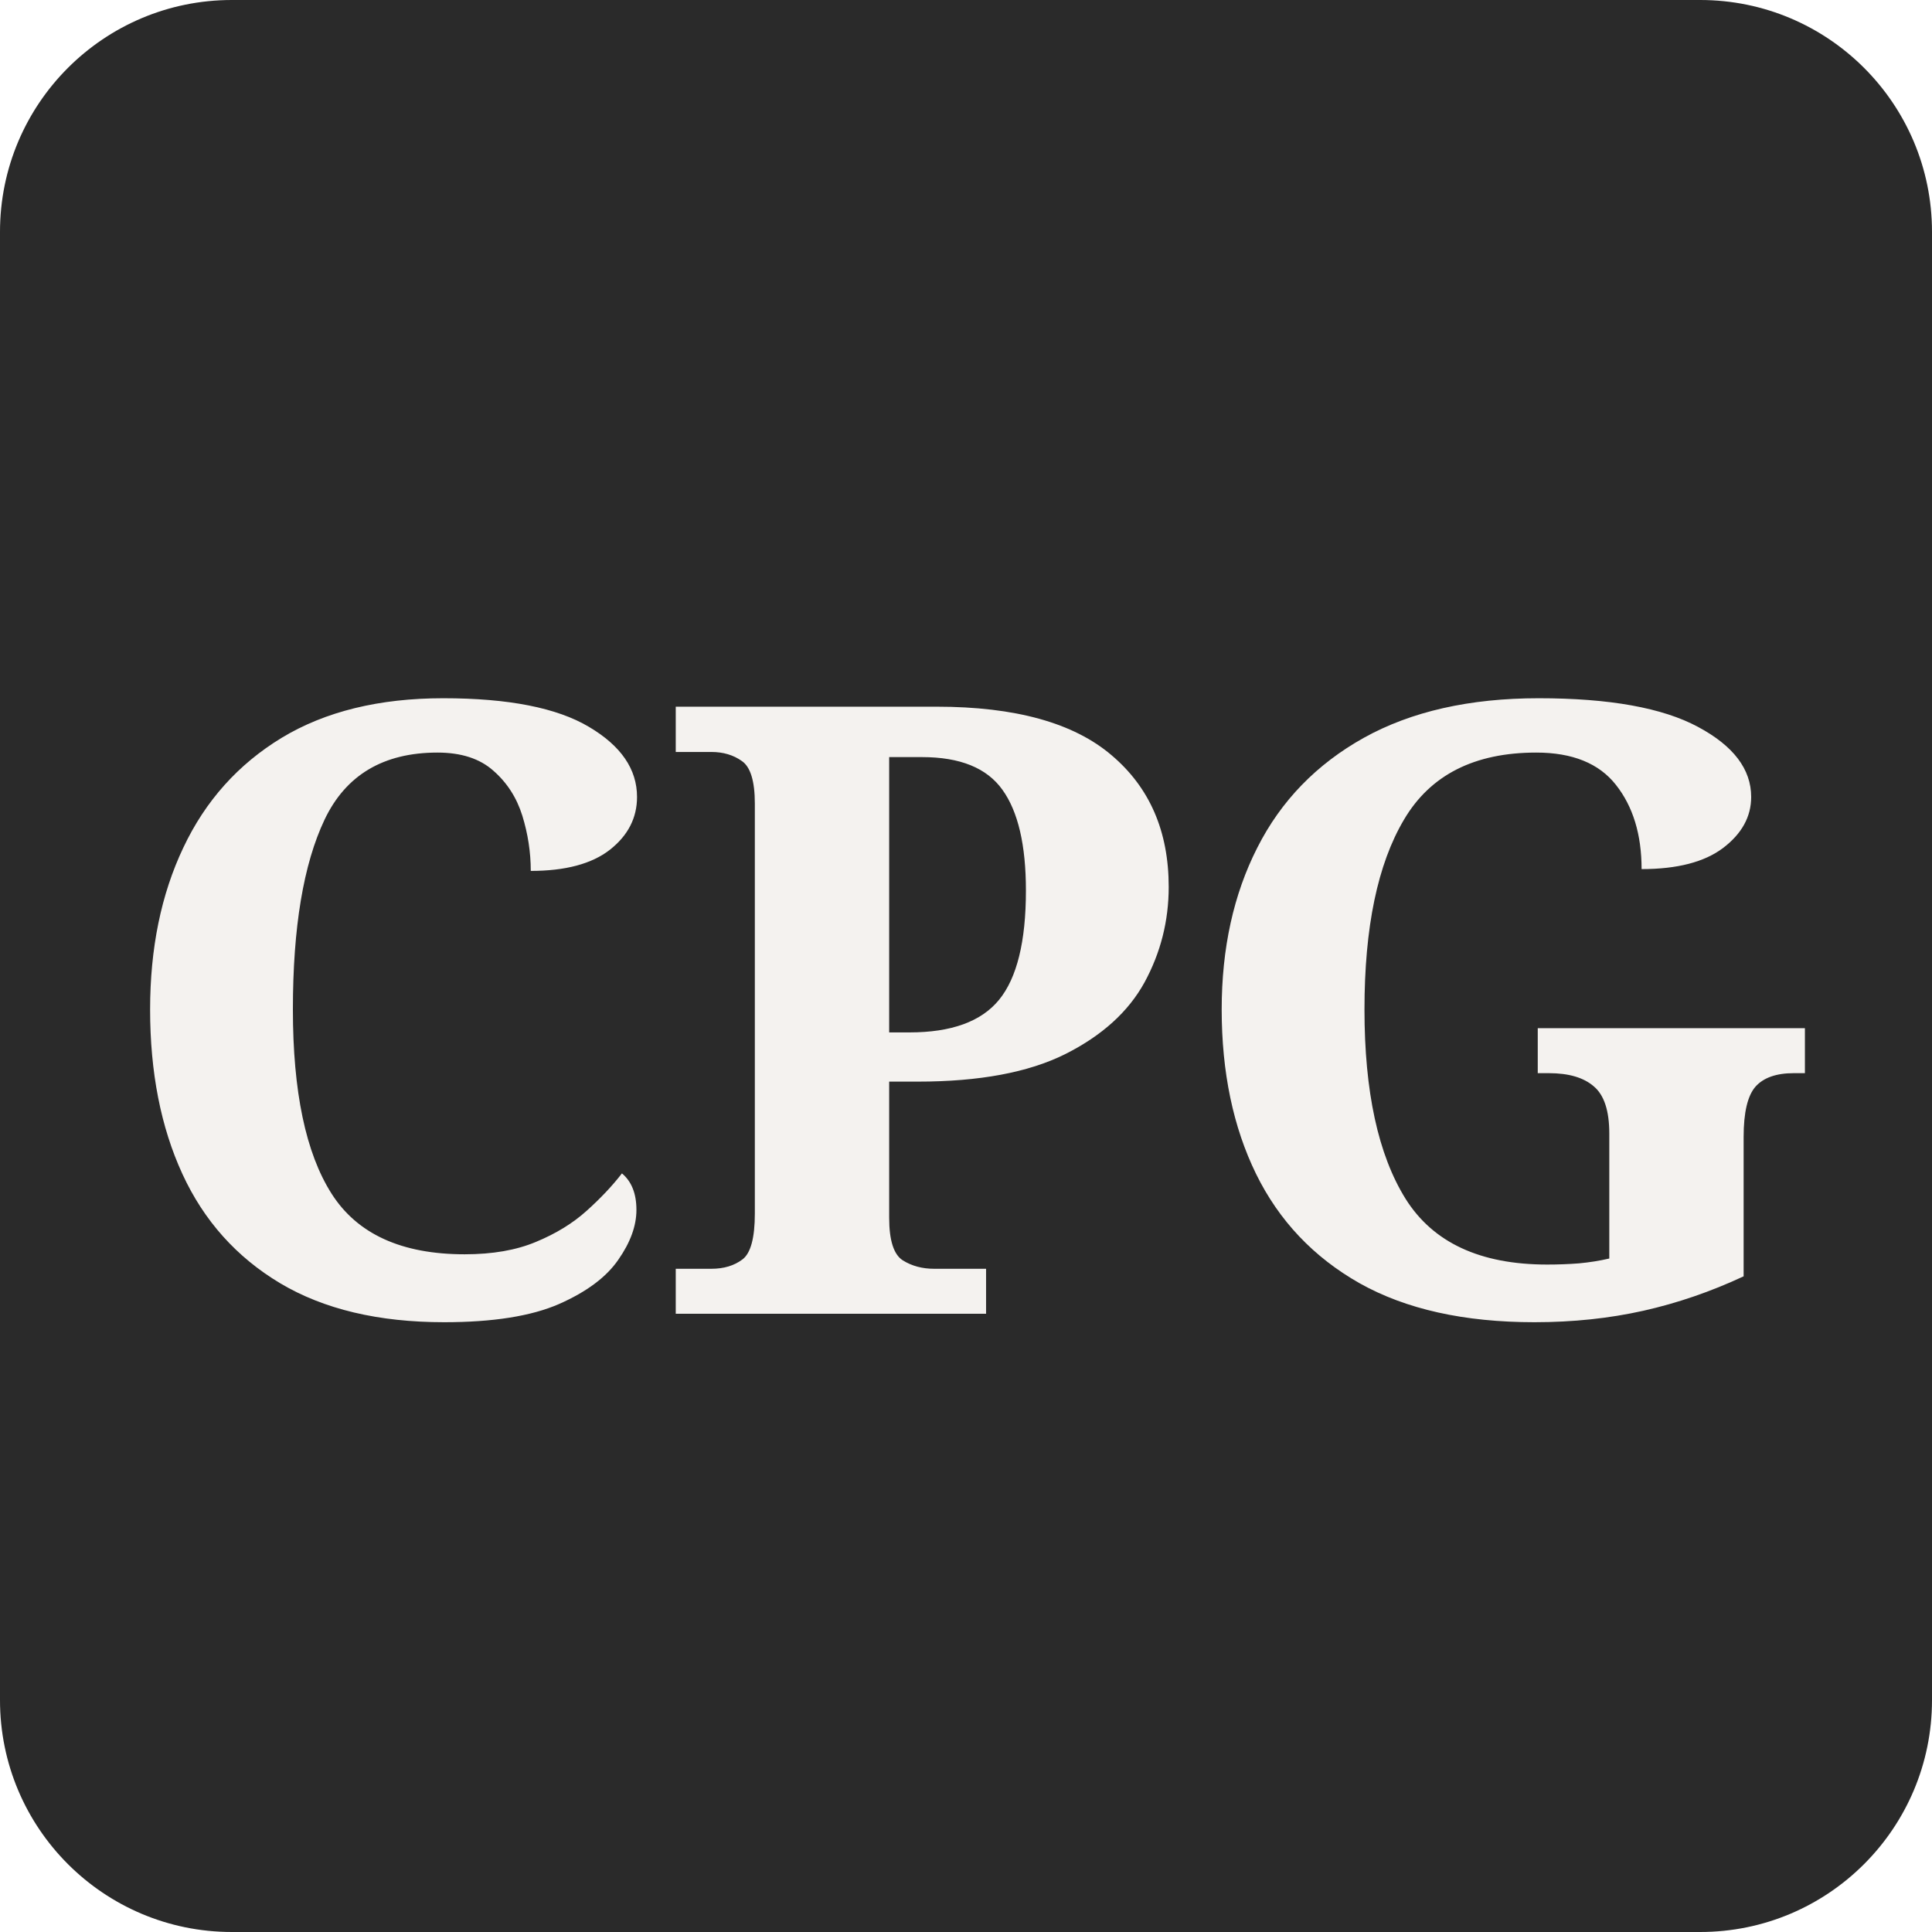
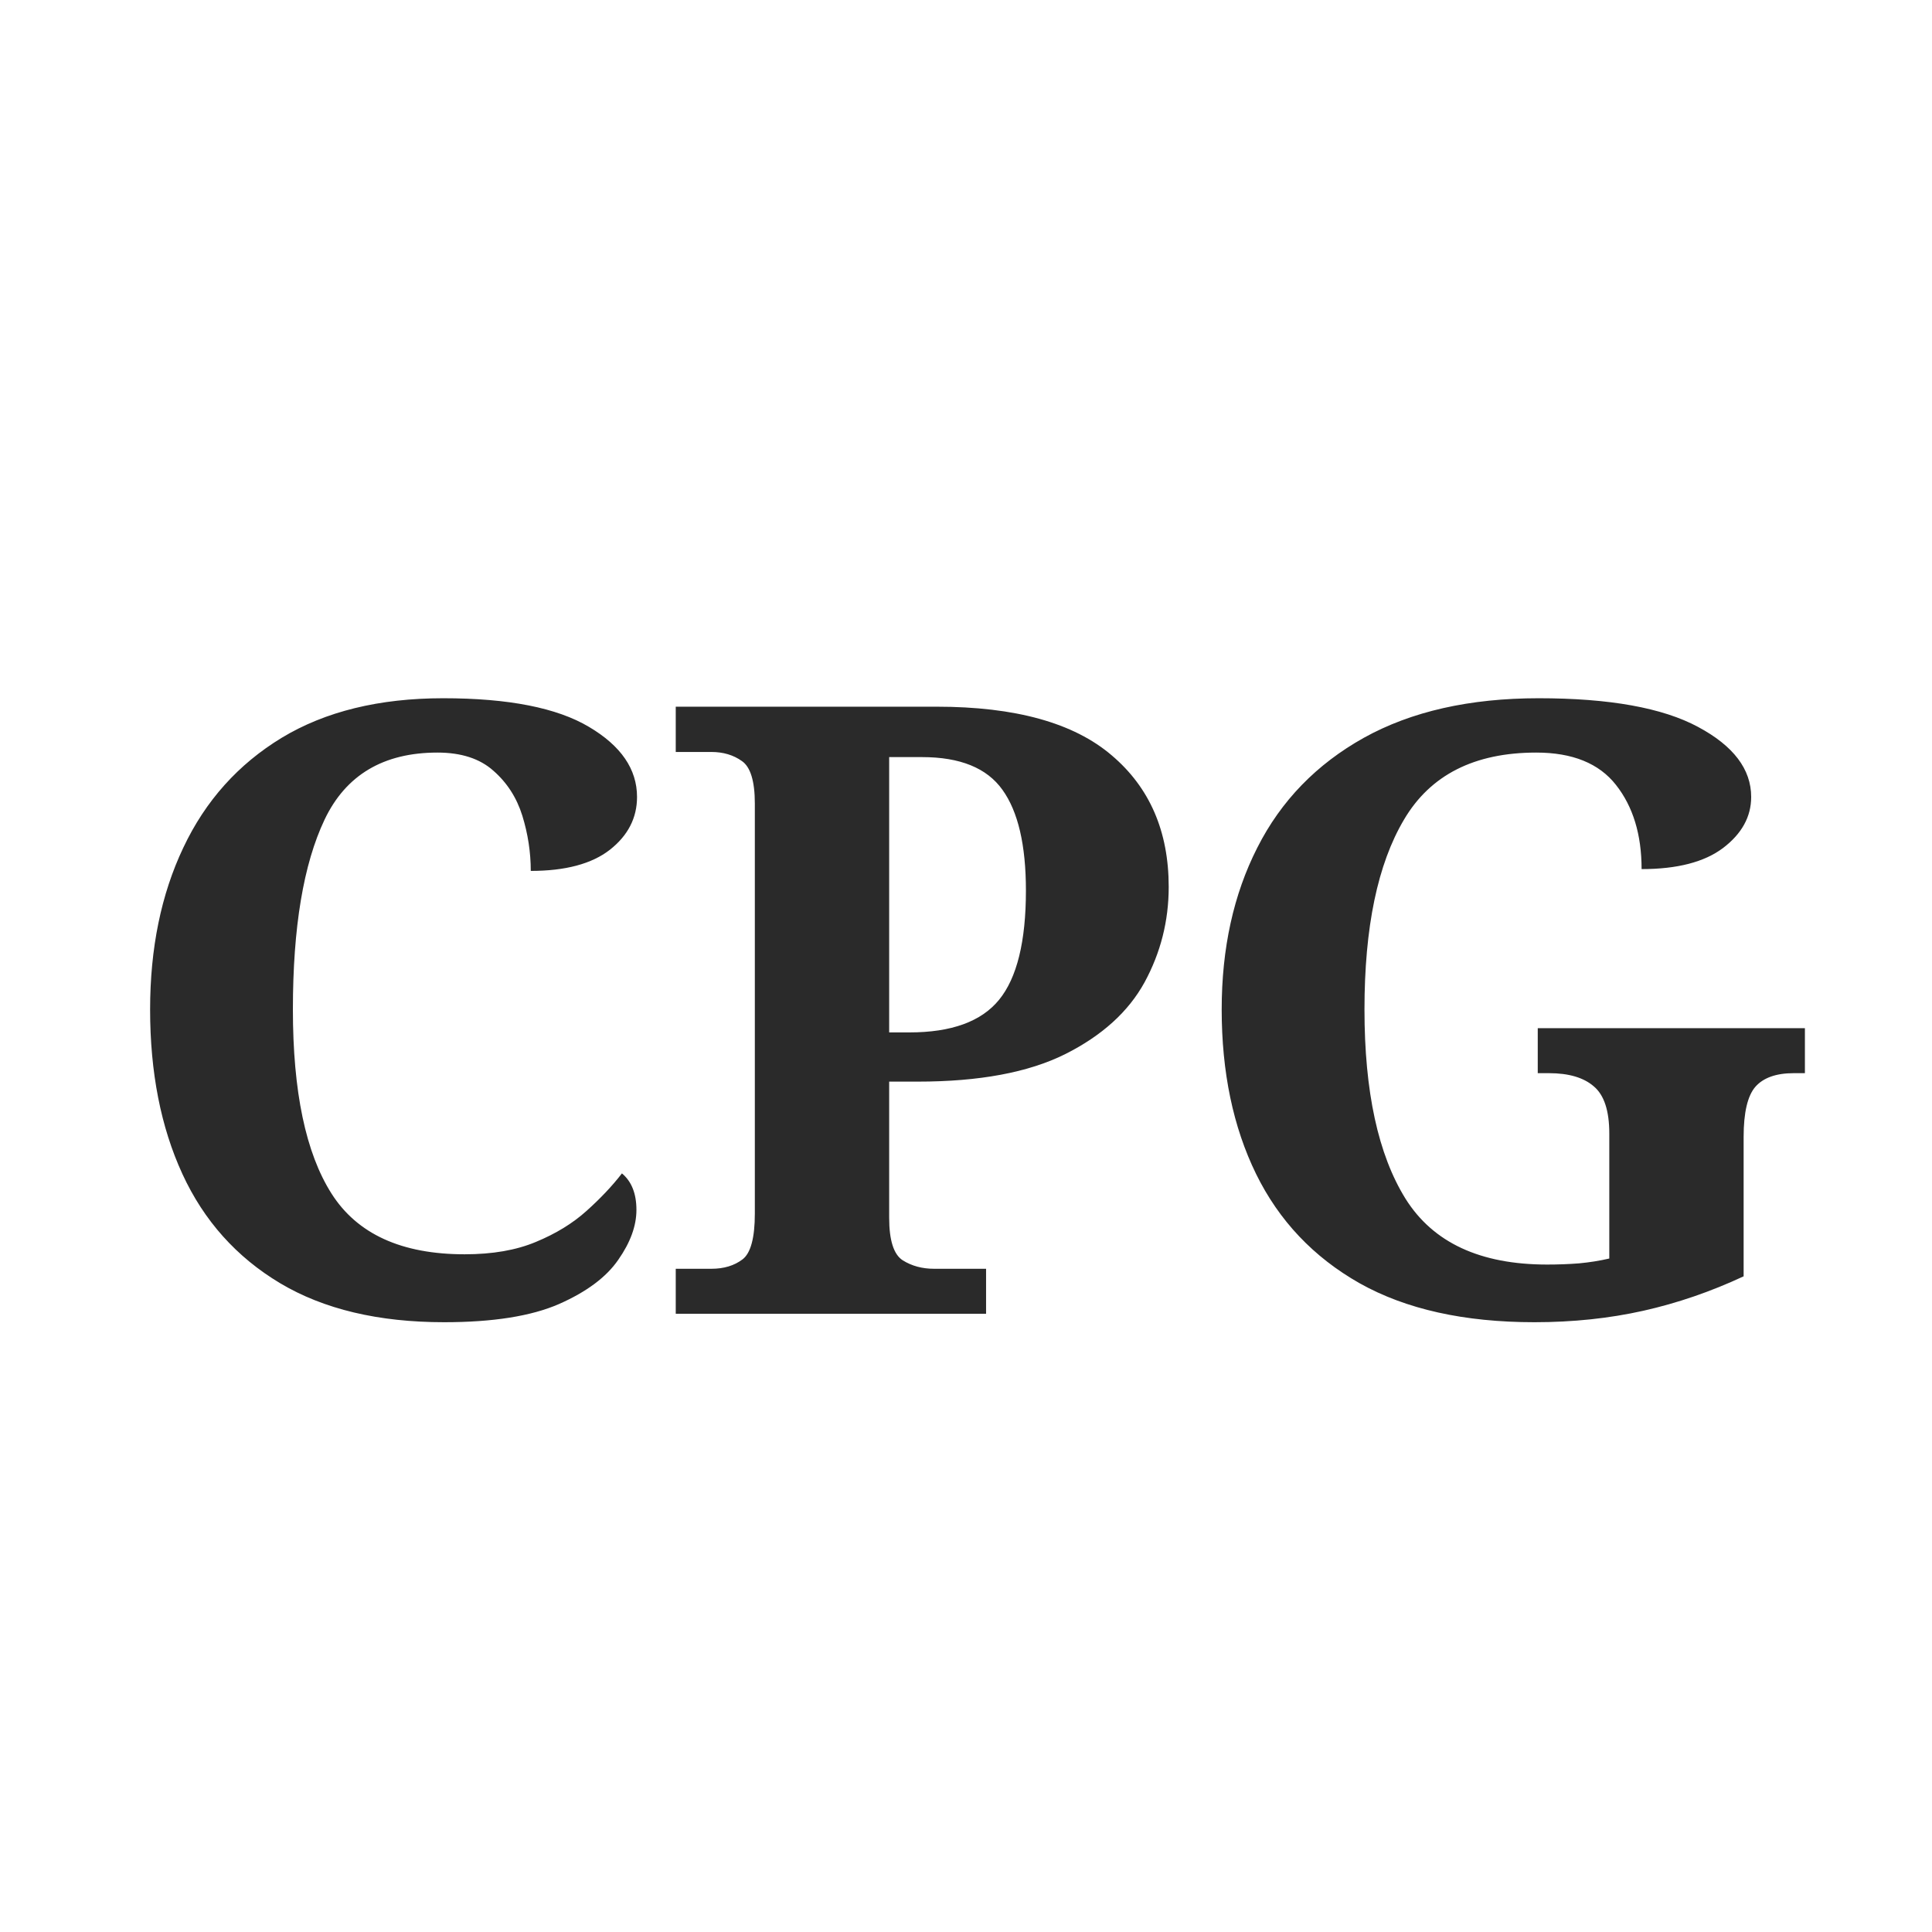
- <svg xmlns="http://www.w3.org/2000/svg" viewBox="0 0 100 100" width="100" height="100">
-   <rect width="100" height="100" rx="12" fill="#2a2a2a" />
-   <text x="50" y="68" font-family="Georgia,serif" font-size="44" font-weight="700" fill="#f4f2ef" text-anchor="middle" letter-spacing="-1">CPG</text>
+ <svg xmlns="http://www.w3.org/2000/svg" viewBox="0 0 100 100">
+   <text x="50" y="68" font-family="Georgia,serif" font-size="44" font-weight="700" fill="#2a2a2a" text-anchor="middle" letter-spacing="-1">CPG</text>
</svg>
